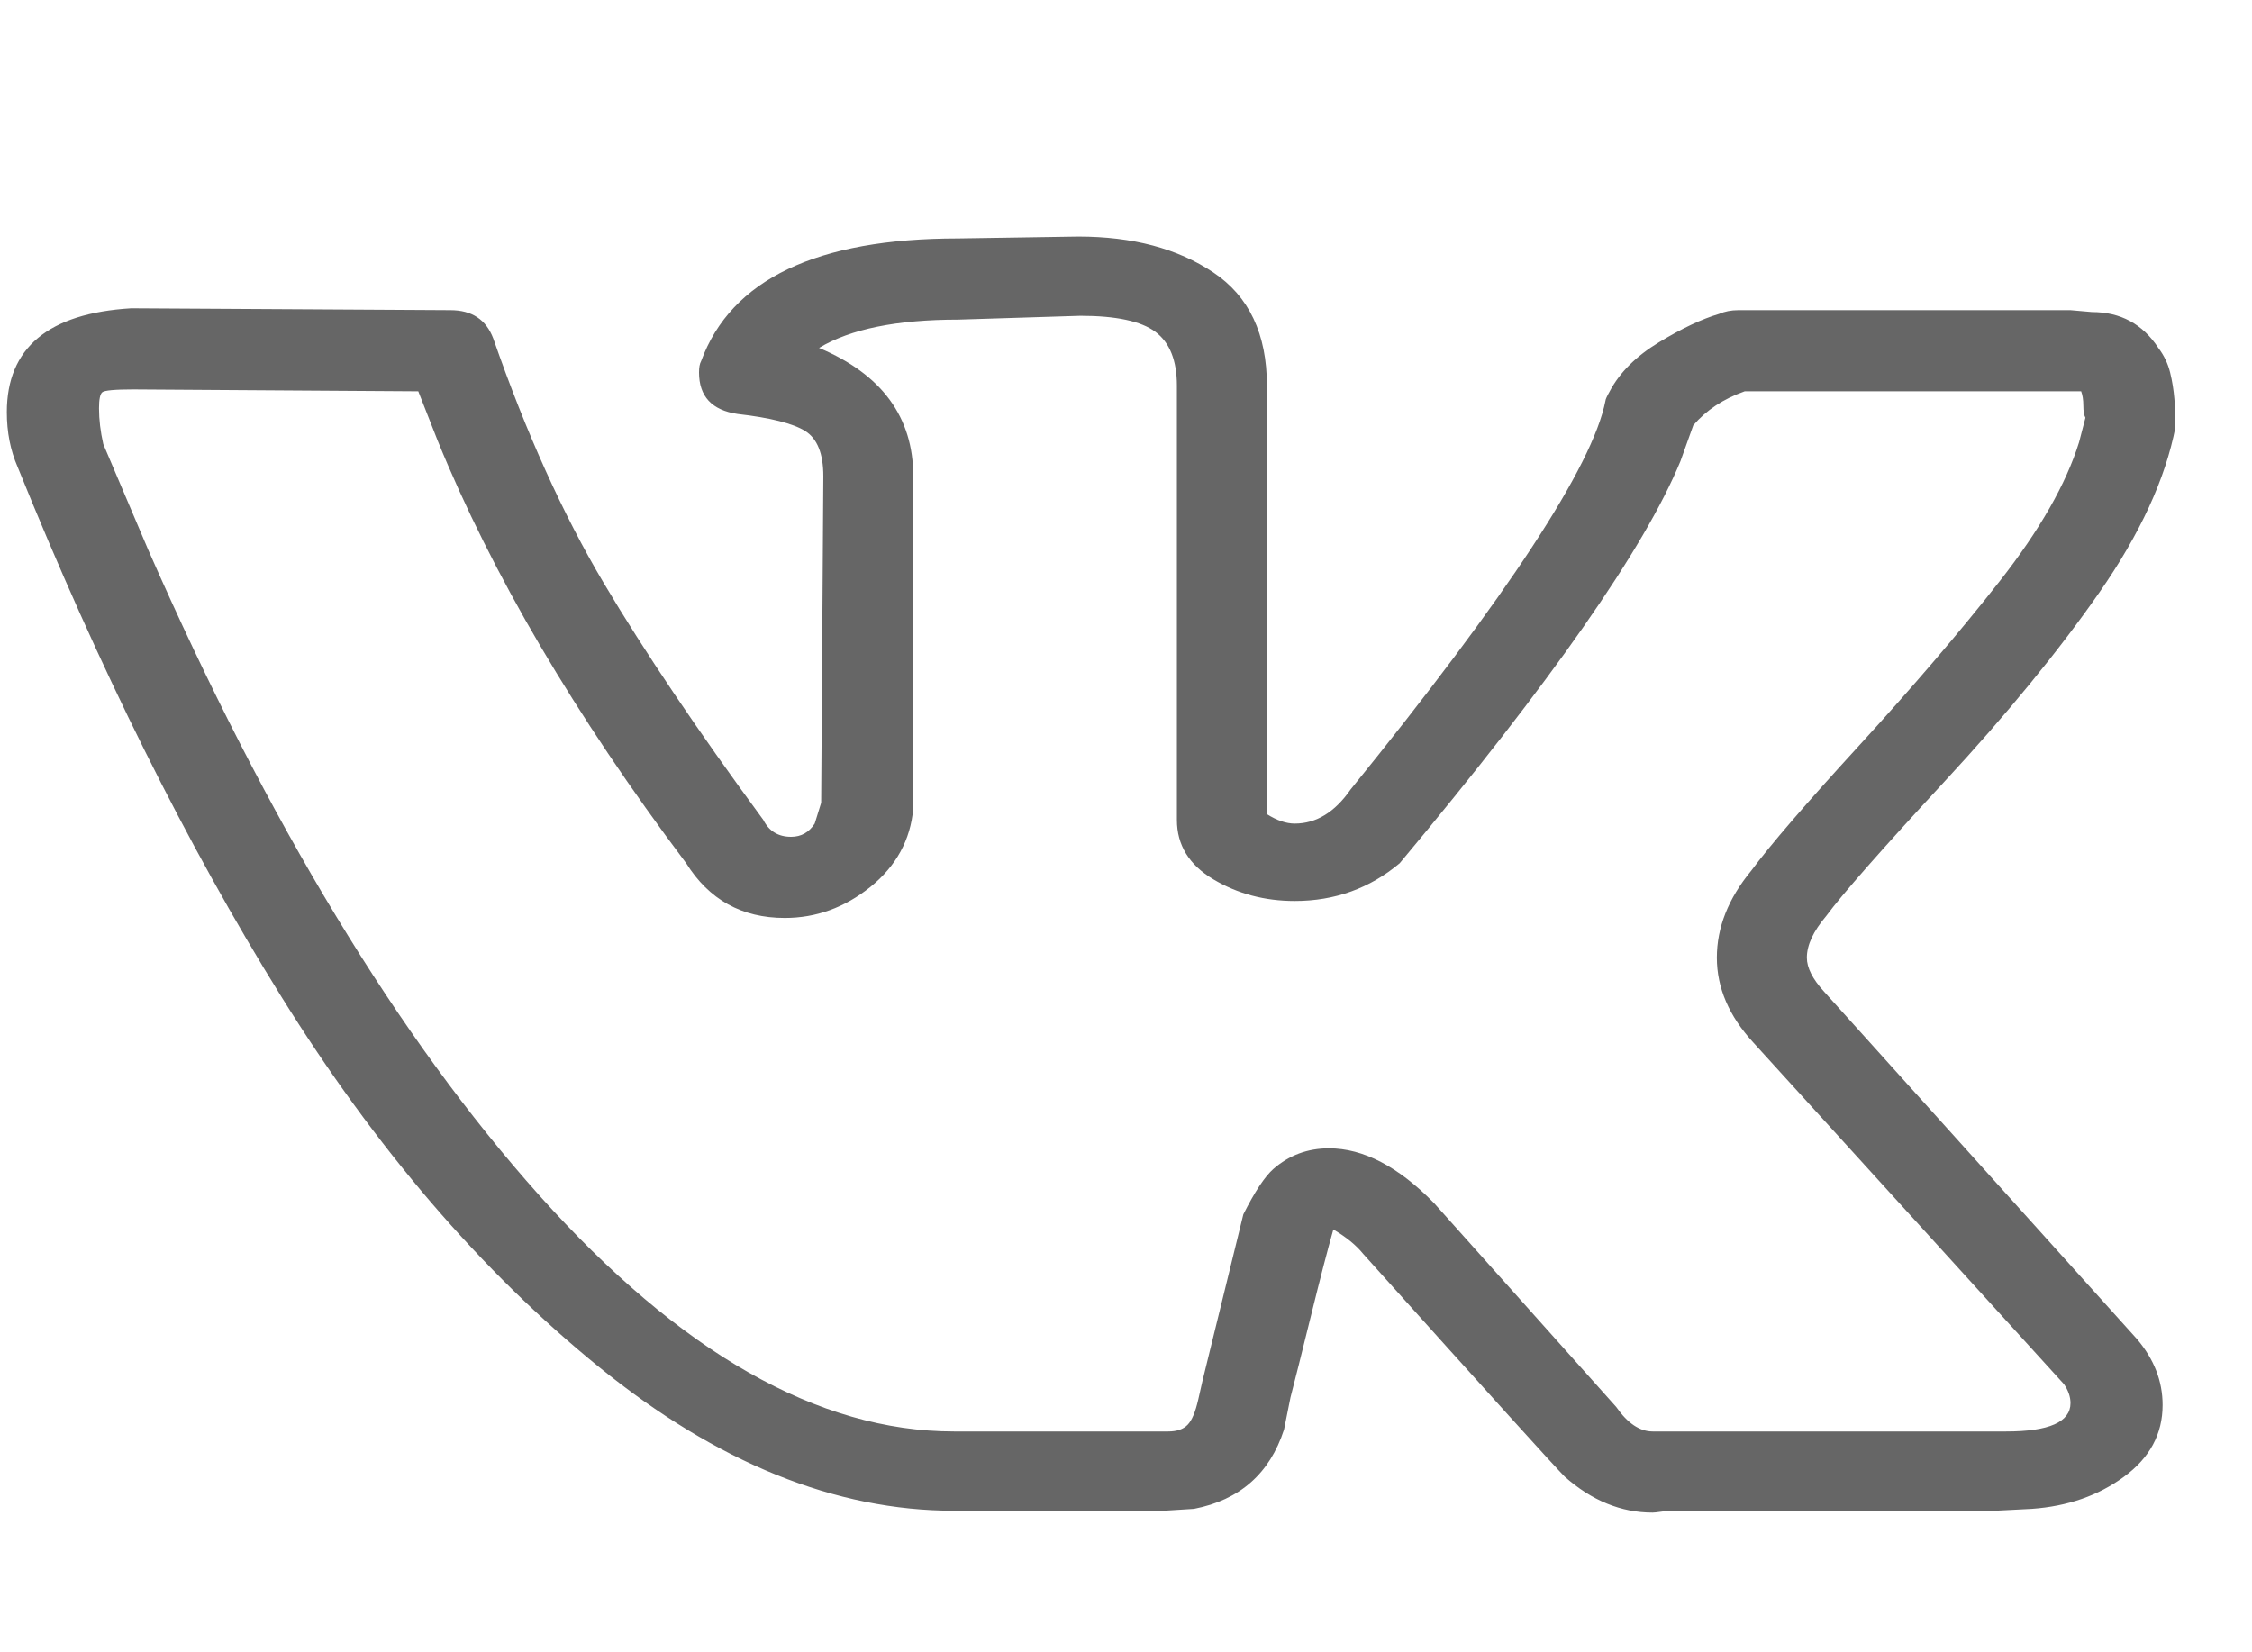
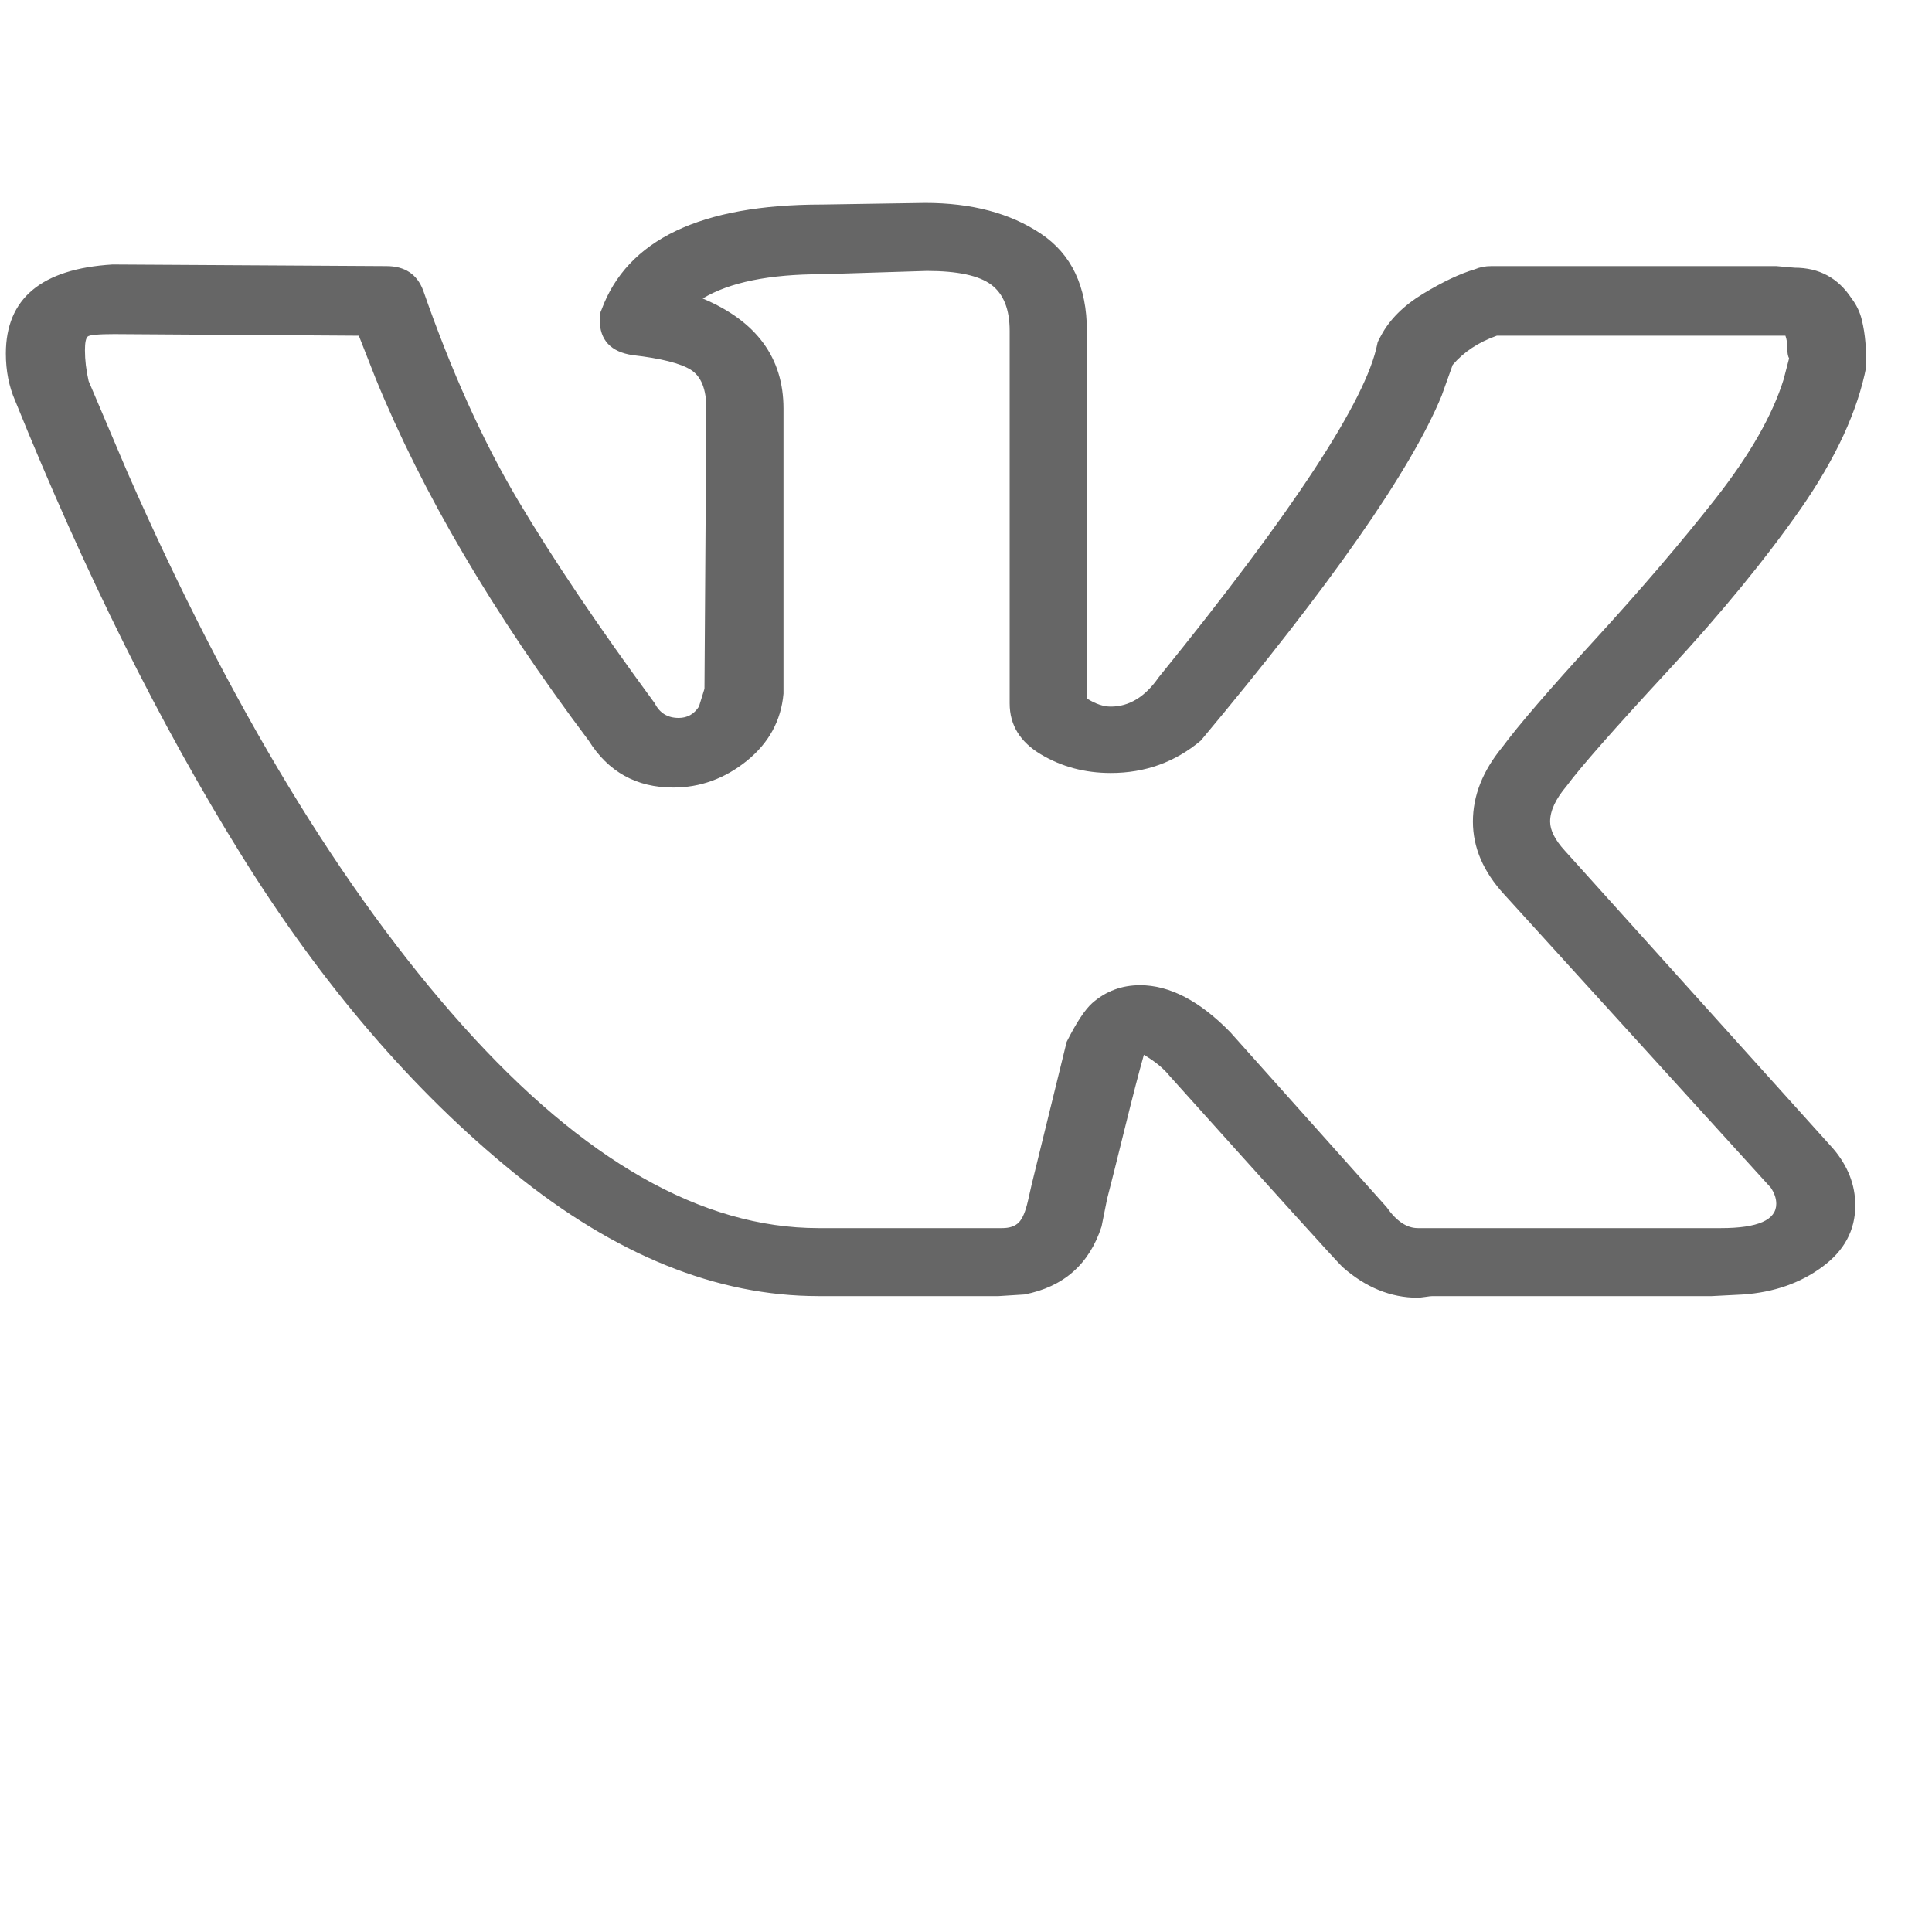
- <svg xmlns="http://www.w3.org/2000/svg" width="30" height="22" viewBox="0 0 30 22" fill="none">
+ <svg xmlns="http://www.w3.org/2000/svg" viewBox="0 0 30 30" fill="none">
  <path d="M0.091 5.49C0.091 4.635 0.643 4.174 1.747 4.107L6.001 4.132C6.286 4.132 6.476 4.258 6.571 4.509C7.009 5.767 7.499 6.852 8.042 7.766C8.584 8.679 9.293 9.732 10.168 10.922C10.244 11.073 10.368 11.148 10.539 11.148C10.673 11.148 10.777 11.089 10.853 10.972L10.939 10.695L10.968 6.345C10.968 6.043 10.887 5.842 10.725 5.741C10.563 5.641 10.263 5.565 9.826 5.515C9.483 5.465 9.312 5.28 9.312 4.962C9.312 4.895 9.321 4.844 9.34 4.811C9.74 3.721 10.882 3.176 12.766 3.176L14.365 3.151C15.088 3.151 15.687 3.31 16.163 3.629C16.639 3.947 16.877 4.45 16.877 5.138V10.846C17.01 10.93 17.134 10.972 17.248 10.972C17.533 10.972 17.781 10.821 17.99 10.52C20.083 7.938 21.216 6.211 21.387 5.339C21.387 5.322 21.406 5.28 21.444 5.213C21.577 4.962 21.796 4.744 22.101 4.559C22.405 4.375 22.672 4.249 22.9 4.182C22.976 4.149 23.062 4.132 23.157 4.132H27.582L27.867 4.157C28.248 4.157 28.543 4.316 28.752 4.635C28.828 4.735 28.88 4.844 28.909 4.962C28.938 5.079 28.956 5.196 28.966 5.314C28.976 5.431 28.98 5.498 28.98 5.515V5.691C28.847 6.378 28.509 7.112 27.967 7.892C27.424 8.671 26.735 9.514 25.897 10.419C25.06 11.324 24.537 11.919 24.327 12.204C24.156 12.406 24.07 12.59 24.07 12.758C24.07 12.892 24.146 13.043 24.299 13.21L28.466 17.837C28.695 18.106 28.809 18.399 28.809 18.718C28.809 19.103 28.638 19.422 28.295 19.673C27.953 19.925 27.544 20.067 27.068 20.101L26.582 20.126H22.243C22.224 20.126 22.186 20.13 22.129 20.139C22.072 20.147 22.034 20.151 22.015 20.151C21.596 20.151 21.206 19.992 20.845 19.673C20.711 19.539 19.817 18.55 18.161 16.706C18.066 16.588 17.933 16.48 17.762 16.379C17.686 16.647 17.586 17.033 17.462 17.536C17.338 18.039 17.248 18.399 17.191 18.617L17.105 19.045C16.915 19.631 16.515 19.983 15.906 20.101L15.507 20.126H12.709C11.129 20.126 9.555 19.489 7.984 18.215C6.414 16.941 5.001 15.293 3.745 13.273C2.489 11.253 1.319 8.902 0.234 6.219C0.139 6.001 0.091 5.758 0.091 5.49ZM17.248 12.003C16.848 12.003 16.486 11.907 16.163 11.714C15.839 11.521 15.678 11.257 15.678 10.922V5.138C15.678 4.803 15.583 4.564 15.392 4.421C15.202 4.279 14.869 4.207 14.393 4.207L12.766 4.258C11.948 4.258 11.329 4.383 10.911 4.635C11.748 4.987 12.166 5.557 12.166 6.345V10.771C12.129 11.19 11.938 11.538 11.596 11.815C11.253 12.091 10.872 12.229 10.454 12.229C9.883 12.229 9.445 11.986 9.141 11.5C7.656 9.522 6.552 7.644 5.829 5.867L5.572 5.213L1.776 5.188C1.528 5.188 1.39 5.201 1.362 5.226C1.333 5.251 1.319 5.322 1.319 5.44C1.319 5.59 1.338 5.75 1.376 5.917L1.975 7.326C3.574 10.964 5.311 13.831 7.185 15.926C9.06 18.022 10.901 19.07 12.709 19.07H15.563C15.678 19.07 15.763 19.04 15.82 18.982C15.878 18.923 15.925 18.81 15.963 18.642L16.02 18.391L16.563 16.178C16.715 15.876 16.848 15.675 16.962 15.574C17.172 15.39 17.419 15.298 17.704 15.298C18.161 15.298 18.628 15.541 19.103 16.027L21.53 18.743C21.682 18.961 21.844 19.07 22.015 19.07H26.725C27.296 19.07 27.582 18.944 27.582 18.692C27.582 18.609 27.553 18.525 27.496 18.441L23.357 13.889C23.033 13.537 22.871 13.16 22.871 12.758C22.871 12.355 23.024 11.97 23.328 11.601C23.576 11.265 24.056 10.708 24.77 9.928C25.483 9.149 26.107 8.42 26.64 7.741C27.172 7.062 27.524 6.446 27.696 5.892L27.781 5.565C27.762 5.532 27.753 5.477 27.753 5.402C27.753 5.326 27.743 5.264 27.724 5.213H23.242C22.957 5.314 22.729 5.465 22.557 5.666L22.386 6.144C21.91 7.301 20.664 9.086 18.646 11.5C18.247 11.835 17.781 12.003 17.248 12.003Z" fill="#666666" />
</svg>
